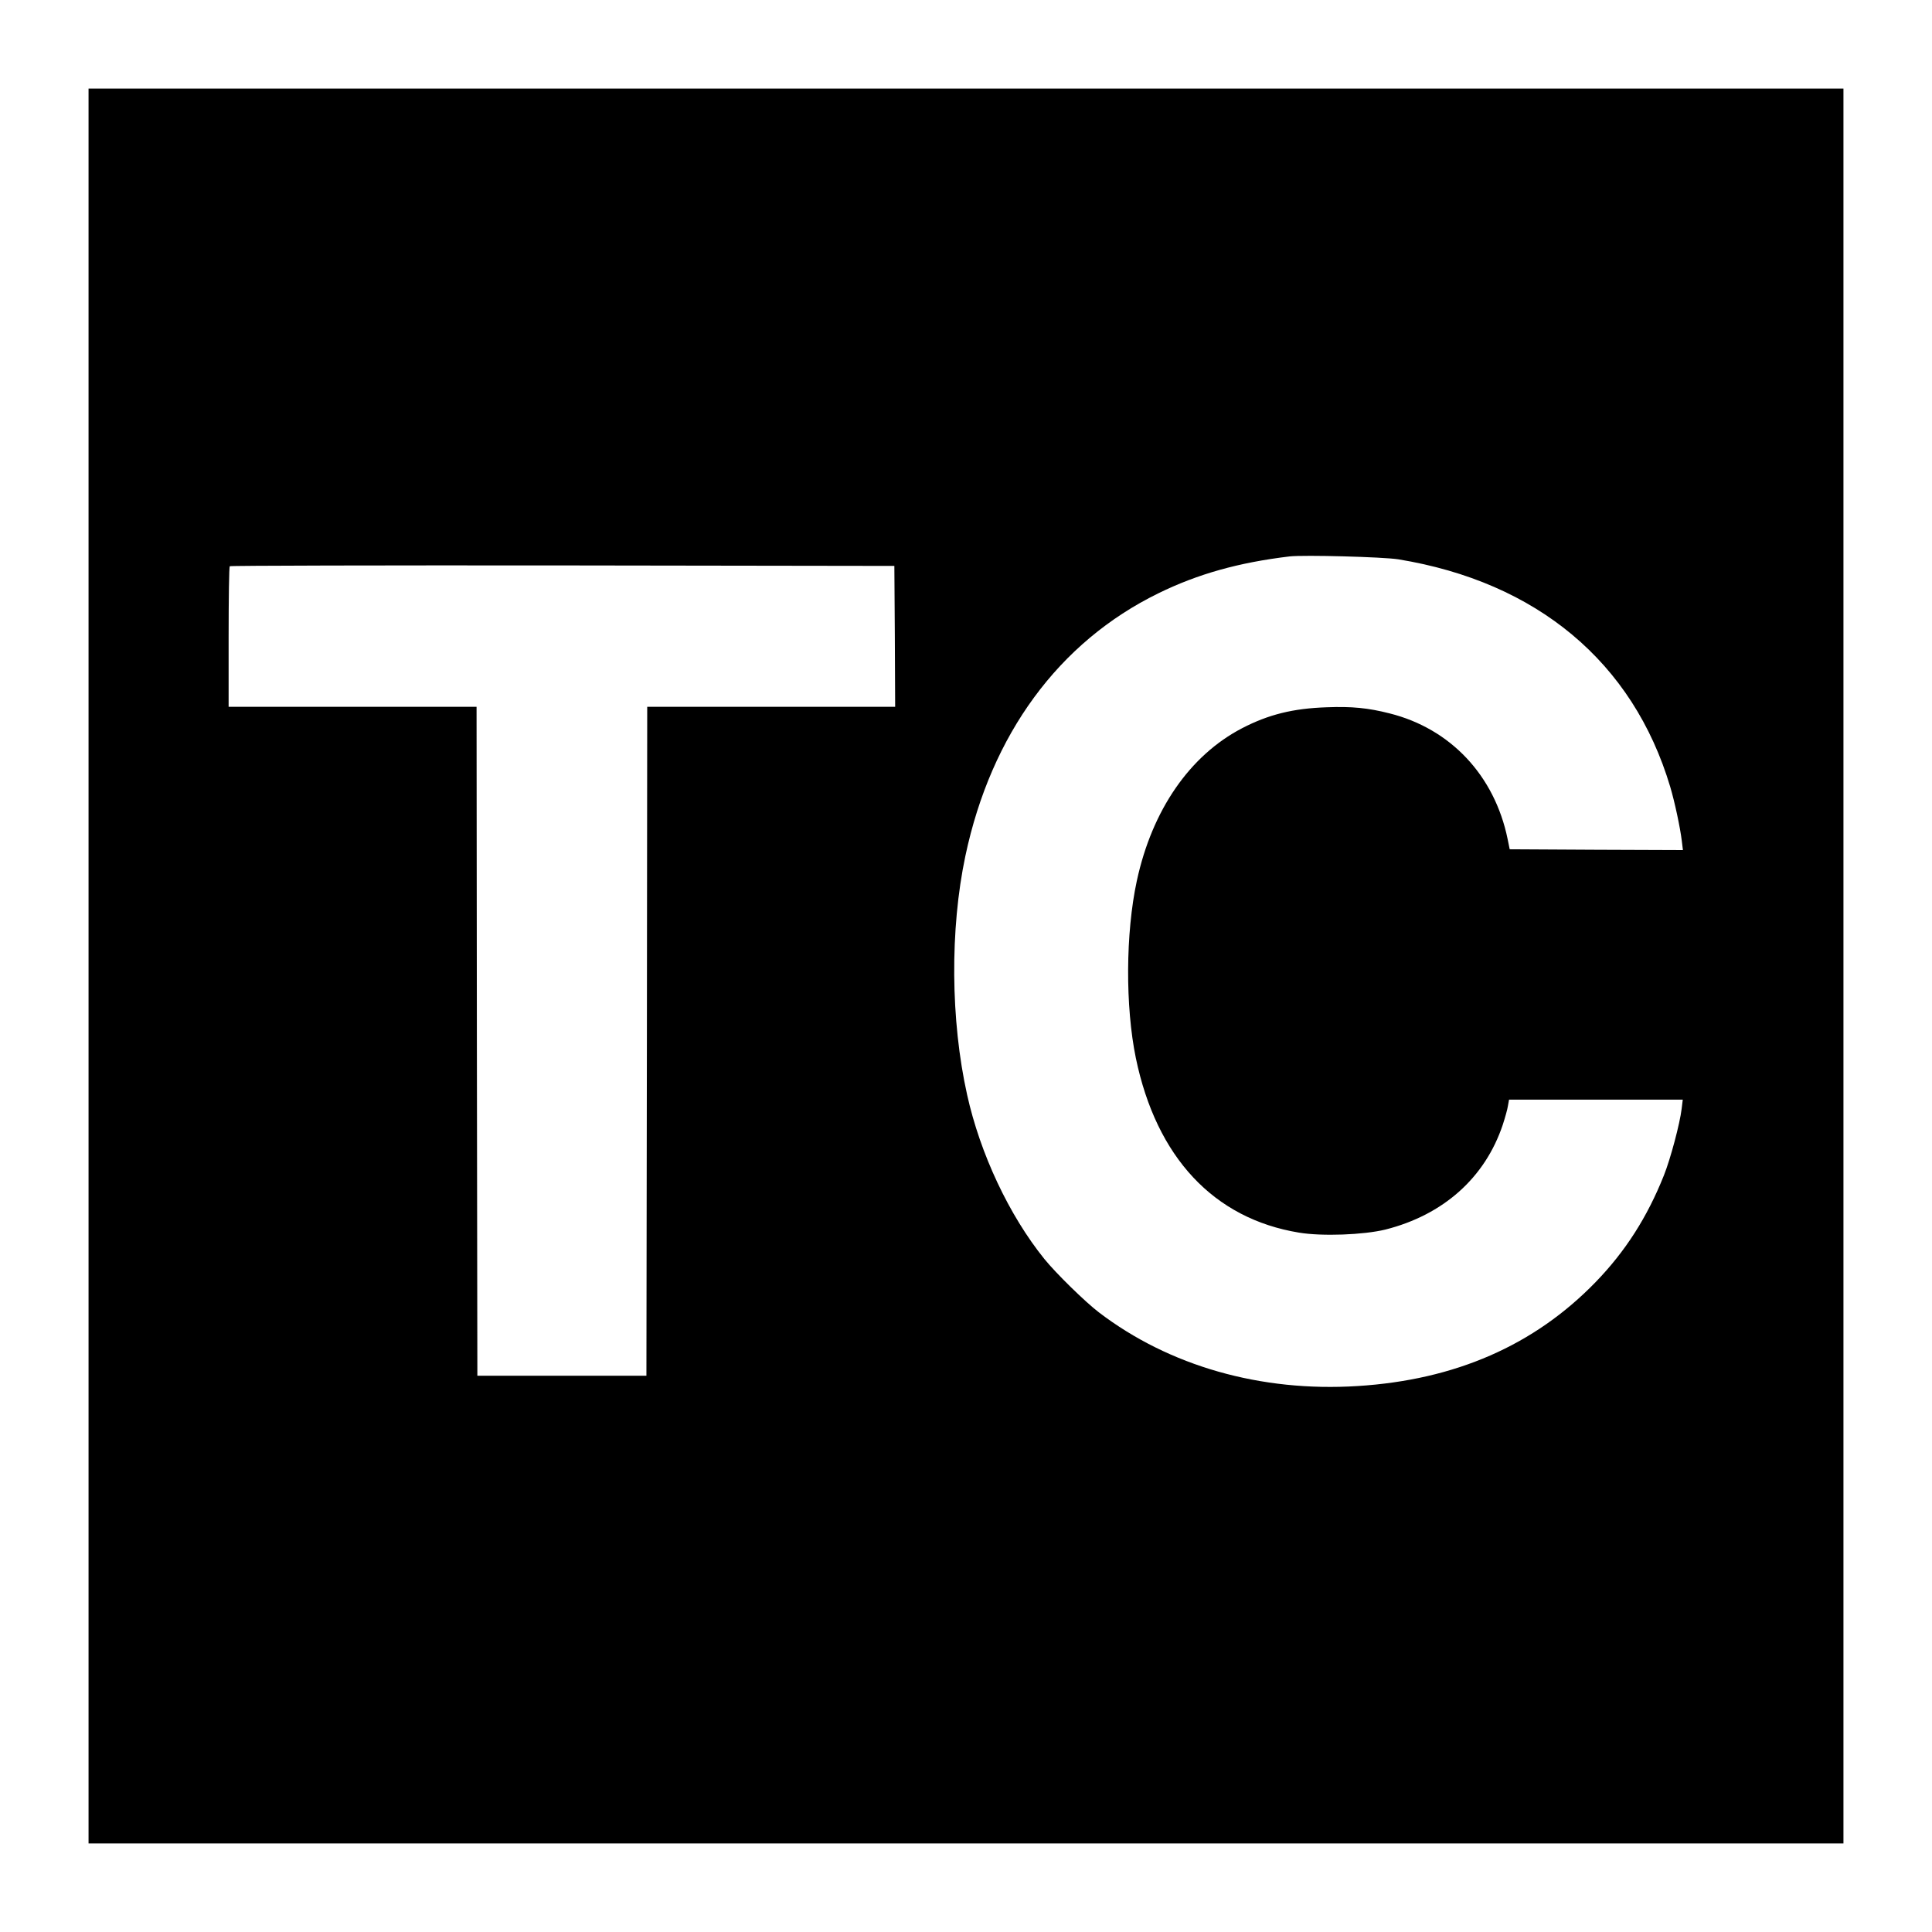
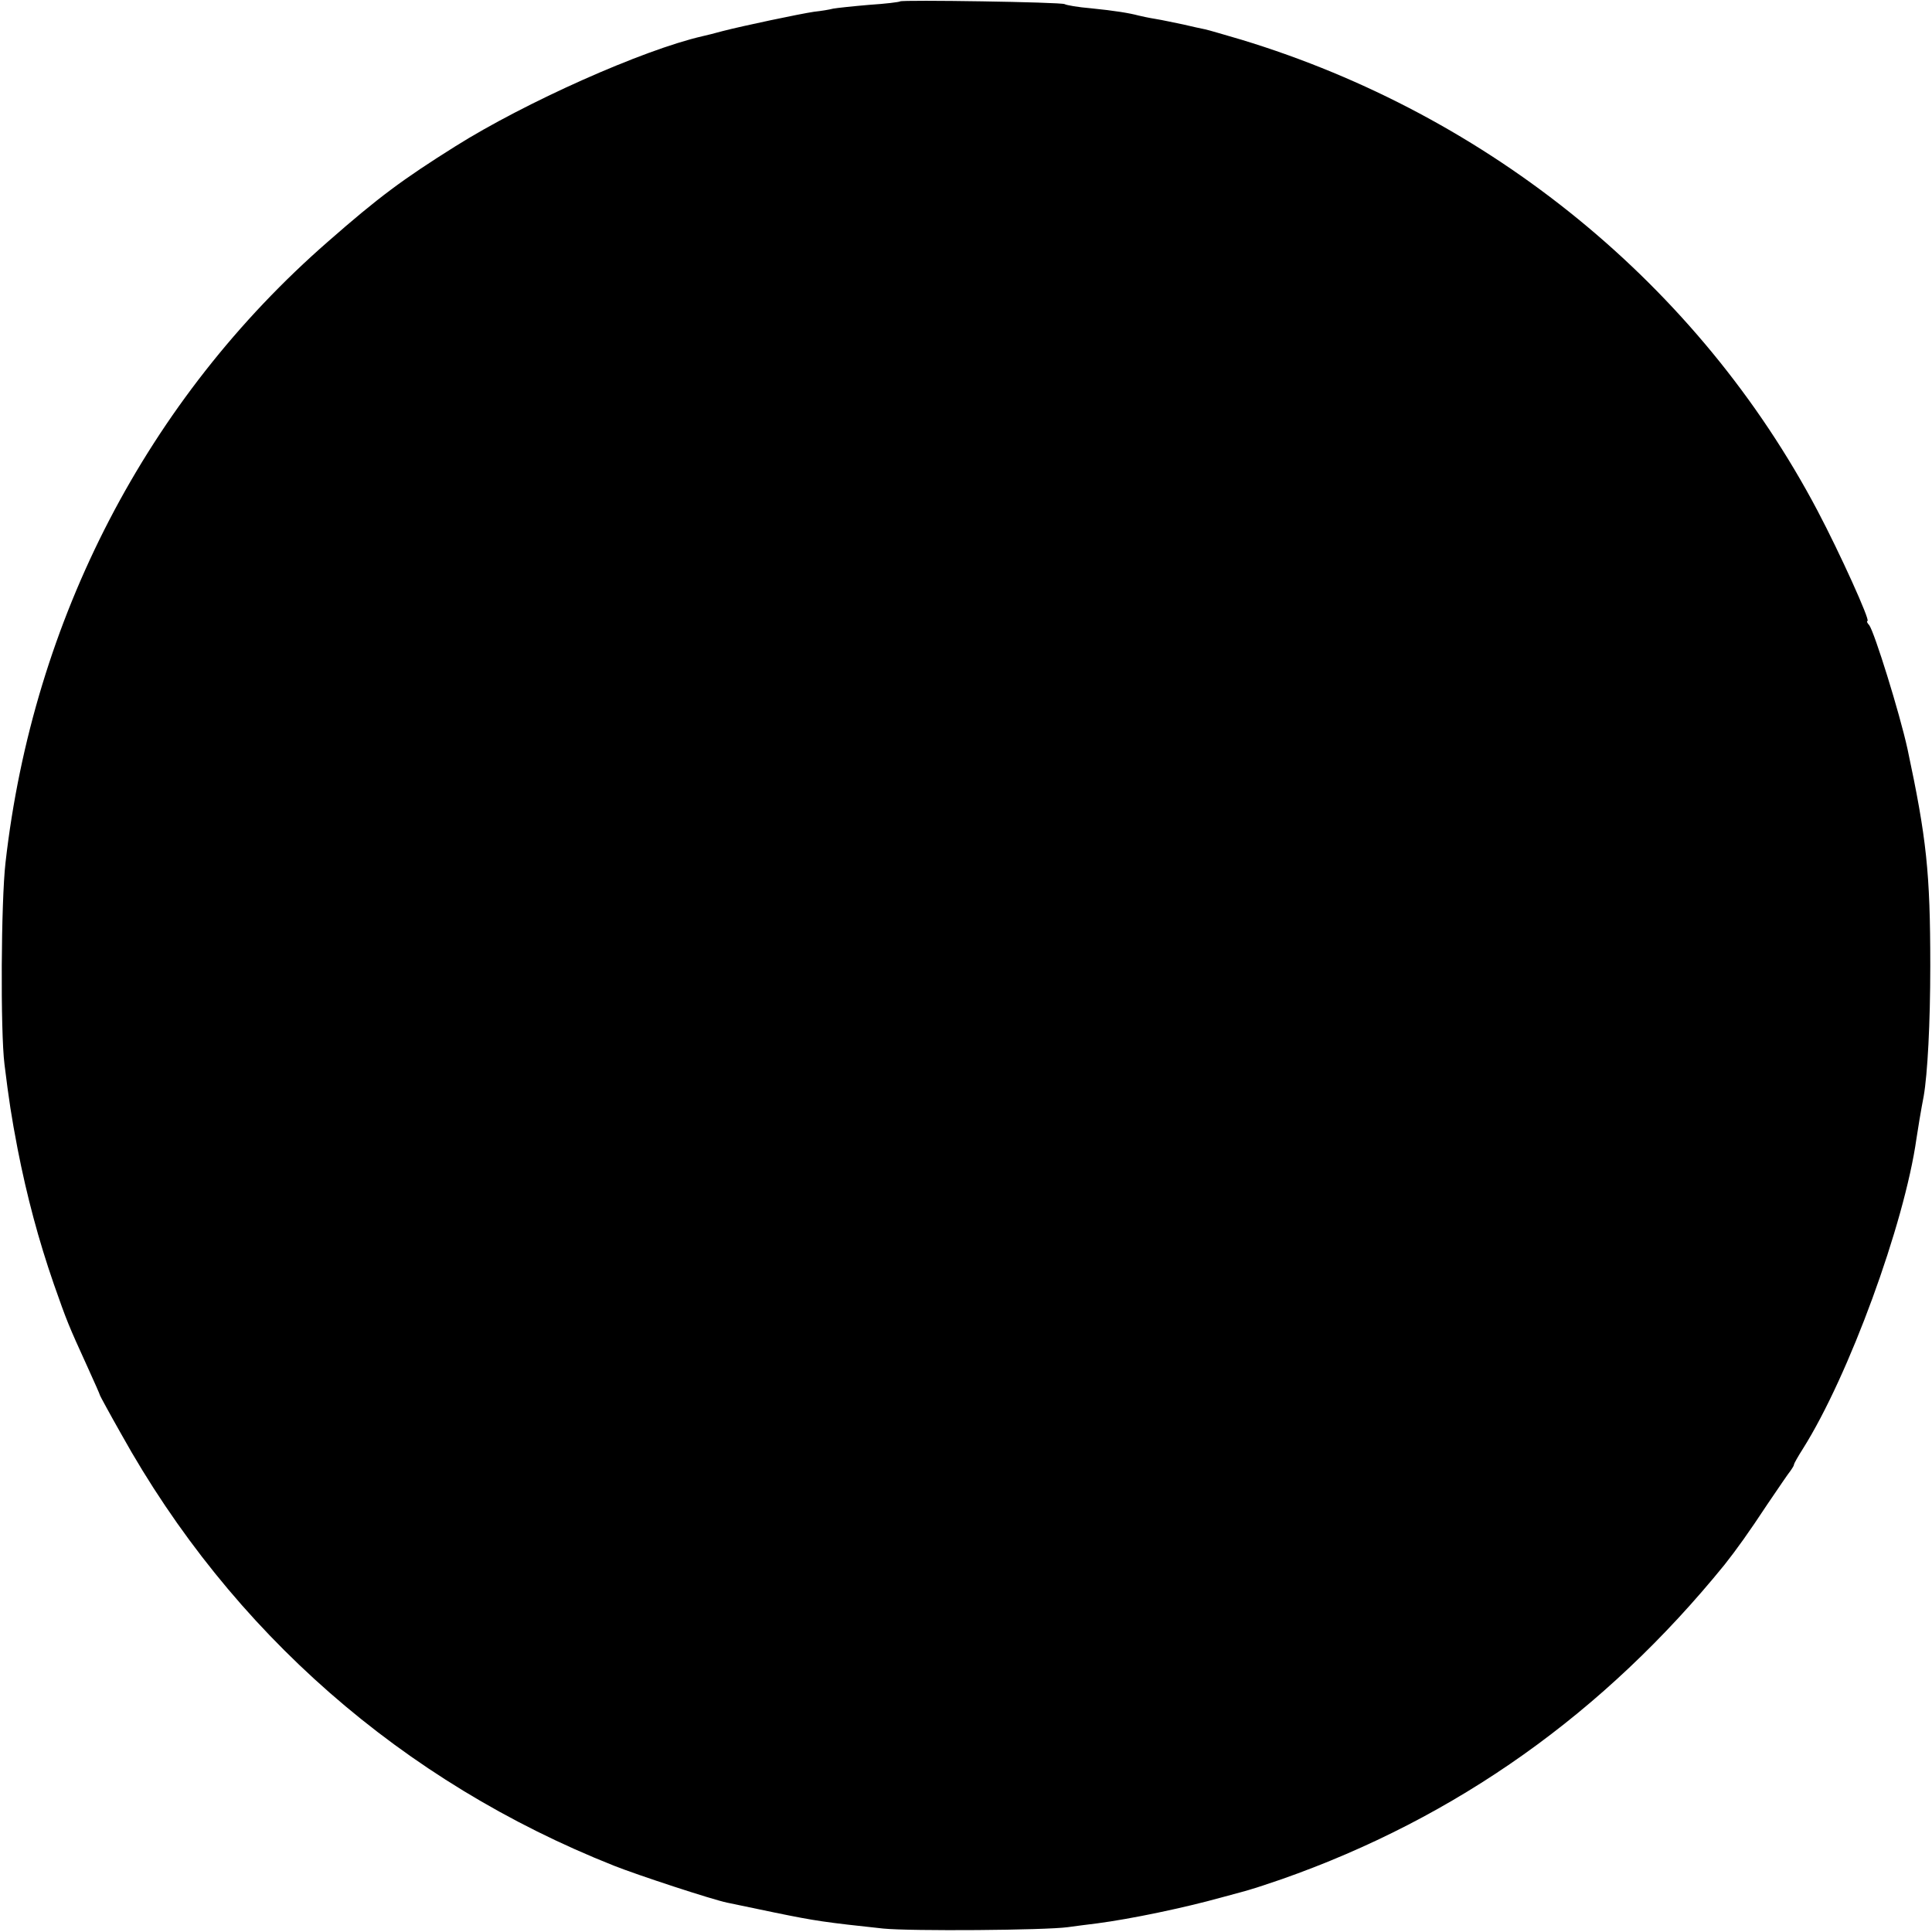
- <svg xmlns="http://www.w3.org/2000/svg" version="1.0" width="1200pt" height="1200pt" viewBox="0 0 1200 1200" preserveAspectRatio="xMidYMid meet">
-   <g transform="translate(0,1200) scale(0.1,-0.1)" fill="#000000" stroke="none">
-     <path d="M550 6000 l0 -5450 5450 0 5450 0 0 5450 0 5450 -5450 0 -5450 0 0 -5450z m8135 2526 c862 -141 1458 -639 1689 -1413 28 -94 62 -253 72 -336 l7 -57 -538 2 -538 3 -13 64 c-81 394 -354 685 -733 780 -133 34 -235 44 -390 38 -210 -7 -362 -45 -526 -130 -325 -169 -559 -508 -654 -948 -70 -324 -72 -781 -6 -1101 128 -617 484 -997 1013 -1084 144 -24 402 -14 537 19 360 91 619 322 729 651 14 43 29 96 32 117 l7 39 539 0 540 0 -7 -57 c-11 -92 -69 -310 -110 -413 -103 -259 -239 -472 -424 -663 -381 -393 -872 -608 -1479 -646 -600 -38 -1170 124 -1607 458 -84 64 -266 242 -338 331 -219 271 -399 654 -480 1020 -103 463 -107 1028 -11 1483 160 756 580 1329 1199 1632 245 120 498 191 815 229 90 10 579 -3 675 -18z m-3127 -478 l2 -438 -770 0 -770 0 -2 -2077 -3 -2078 -525 0 -525 0 -3 2078 -2 2077 -770 0 -770 0 0 433 c0 239 3 437 7 440 3 4 934 6 2067 5 l2061 -3 3 -437z" />
+ <svg xmlns="http://www.w3.org/2000/svg" version="1.0" width="560pt" height="560pt" viewBox="0 0 560 560" preserveAspectRatio="xMidYMid meet">
+   <g transform="translate(0,560) scale(0.1,-0.1)" fill="#000000" stroke="none">
+     <path d="M2609 5596 c-2 -2 -42 -7 -89 -10 -47 -4 -94 -9 -105 -11 -11 -3 -36 -7 -55 -9 -41 -6 -207 -41 -265 -56 -22 -6 -49 -13 -59 -15 -174 -40 -514 -192 -716 -319 -153 -96 -223 -148 -369 -276 -524 -457 -855 -1095 -935 -1800 -13 -113 -15 -489 -3 -585 13 -105 20 -151 38 -245 27 -138 61 -265 105 -392 38 -108 41 -116 98 -241 20 -44 36 -80 36 -82 0 -1 27 -51 61 -111 319 -574 816 -1009 1429 -1252 68 -27 284 -98 328 -107 9 -2 72 -15 139 -29 117 -24 145 -28 313 -46 81 -8 469 -5 535 4 22 3 60 8 85 11 99 13 252 45 360 75 41 11 82 22 90 25 8 2 47 15 85 28 507 178 935 482 1284 912 34 43 70 93 124 175 32 47 61 90 67 97 5 7 10 15 10 18 0 3 12 24 26 46 133 211 294 651 329 899 2 15 14 88 21 123 11 64 19 209 19 377 0 272 -11 371 -66 629 -23 105 -96 339 -111 359 -6 6 -8 12 -5 12 9 0 -80 197 -145 320 -344 652 -949 1146 -1670 1365 -48 14 -95 28 -105 30 -10 2 -38 8 -63 14 -25 5 -61 13 -80 16 -19 3 -42 8 -50 10 -26 7 -68 14 -138 21 -37 3 -71 9 -76 12 -10 6 -471 13 -477 8z" />
  </g>
</svg>
